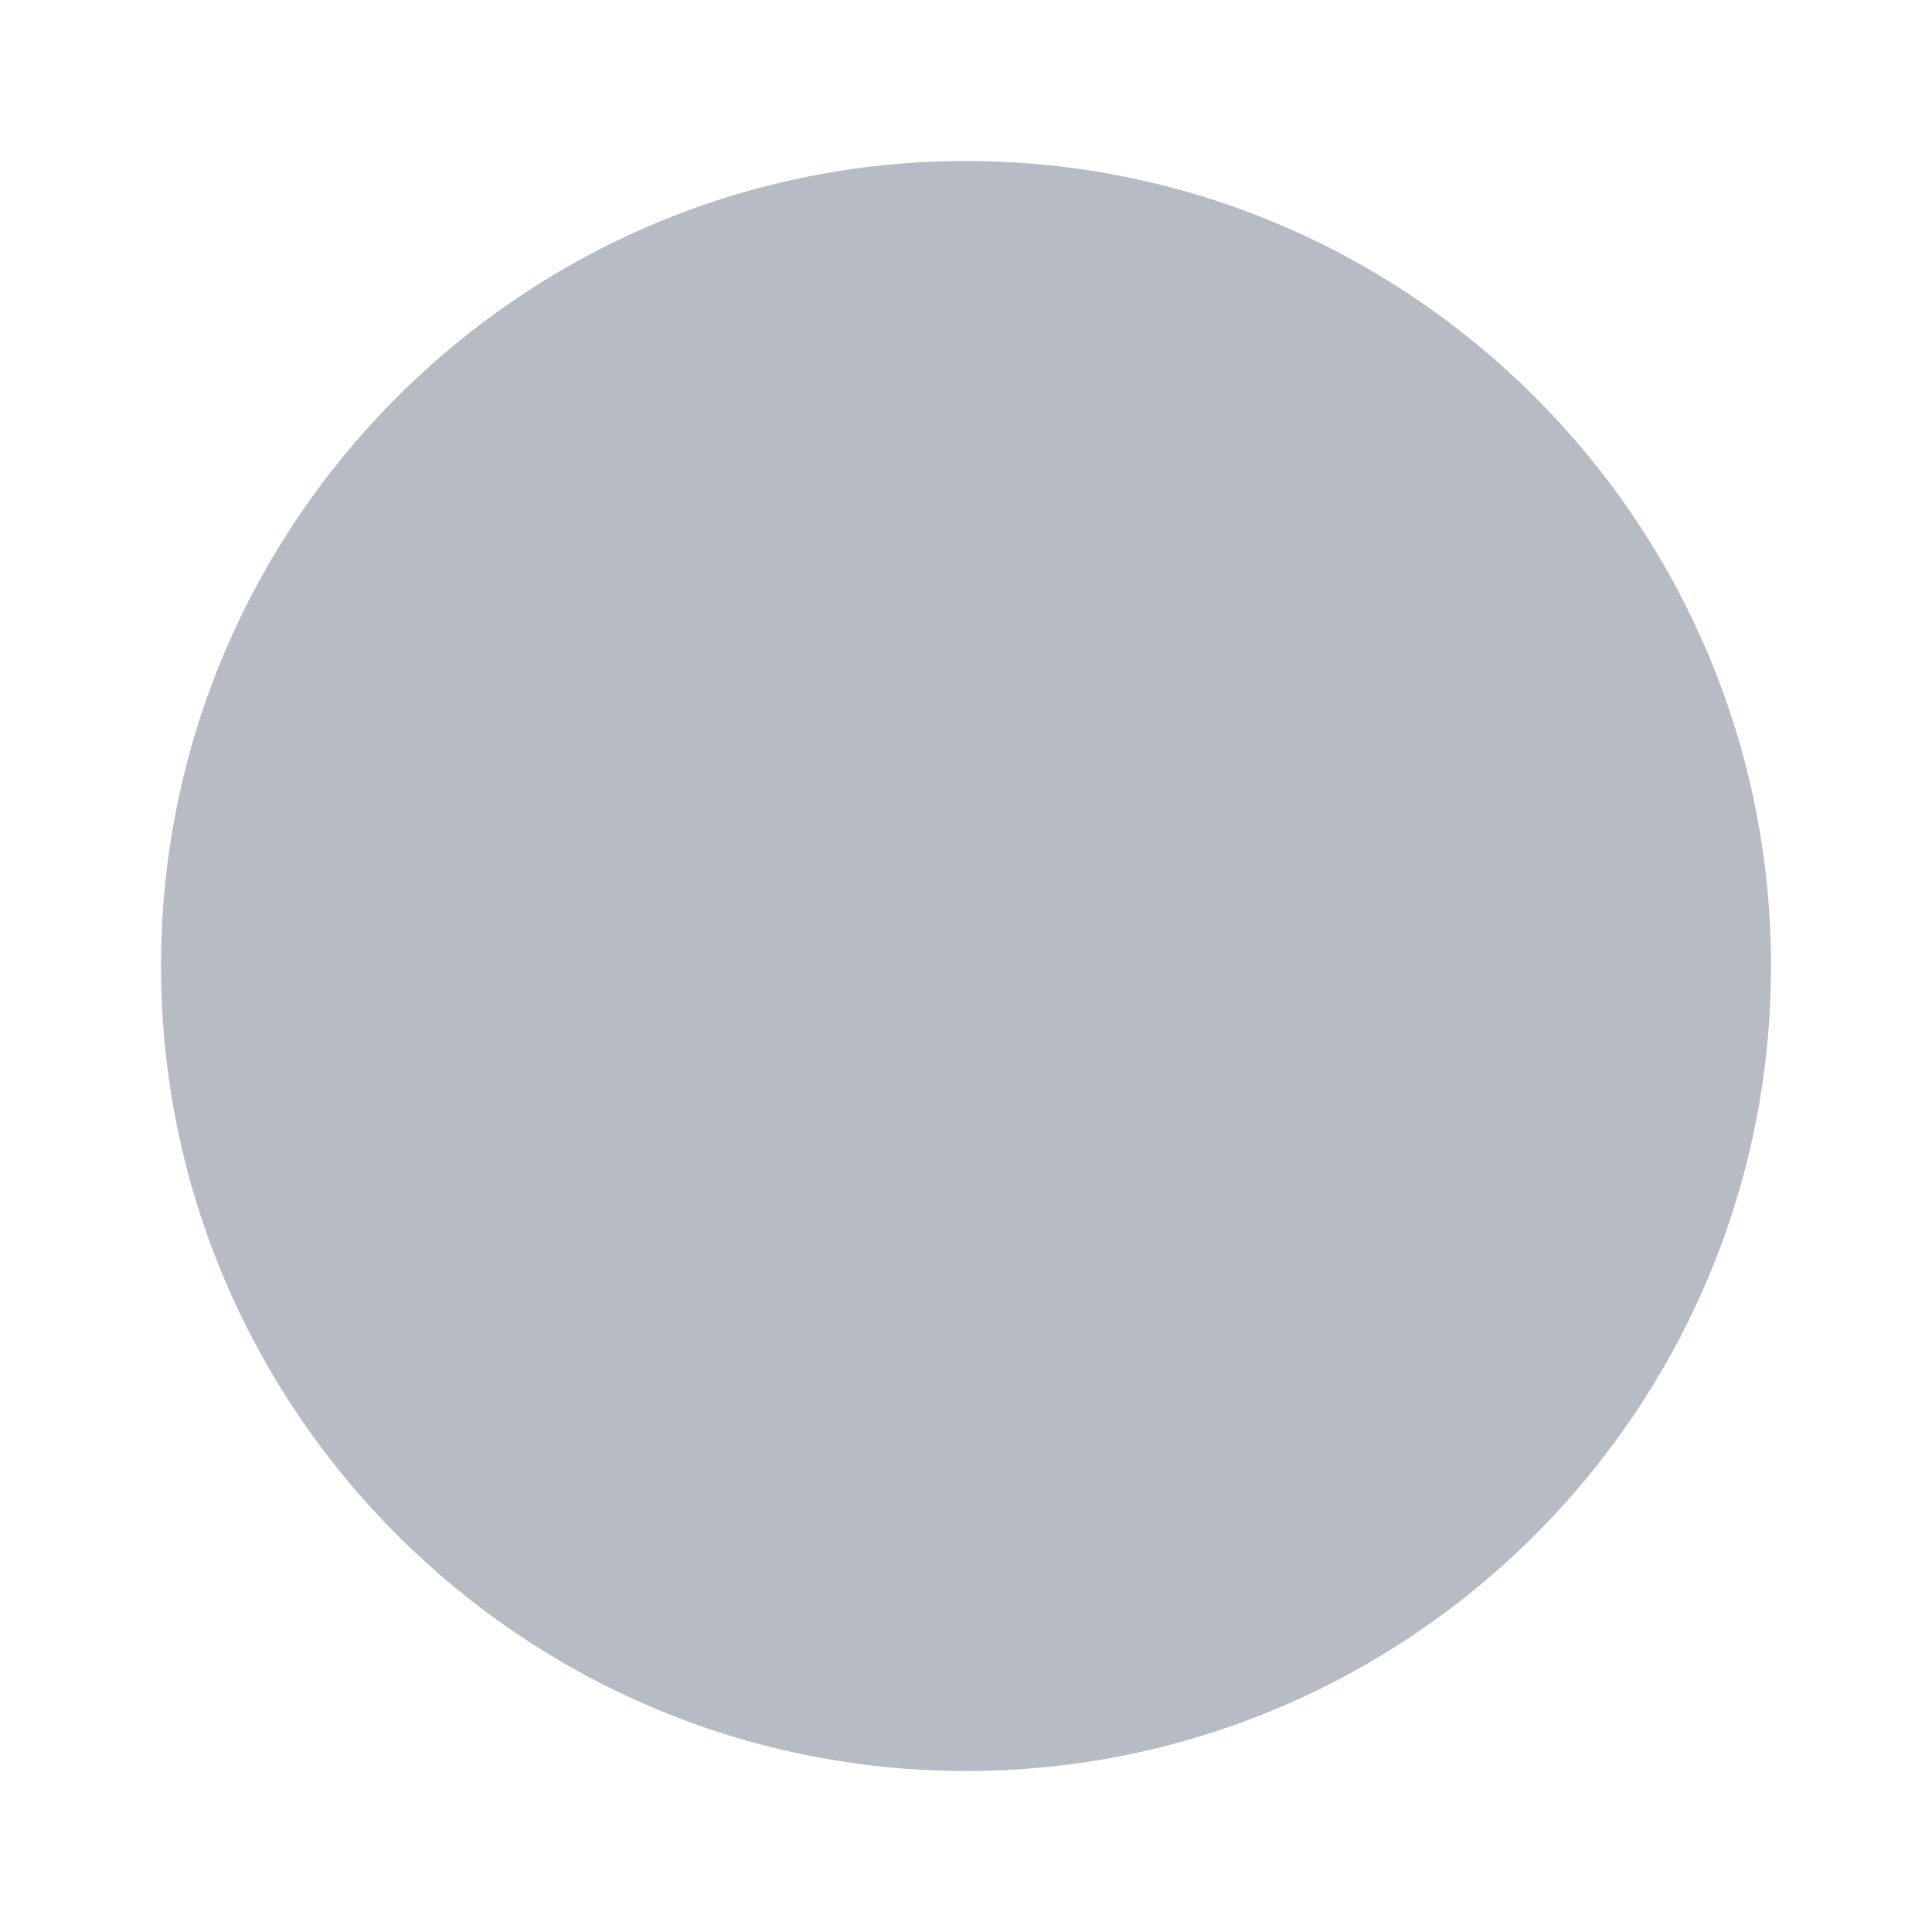
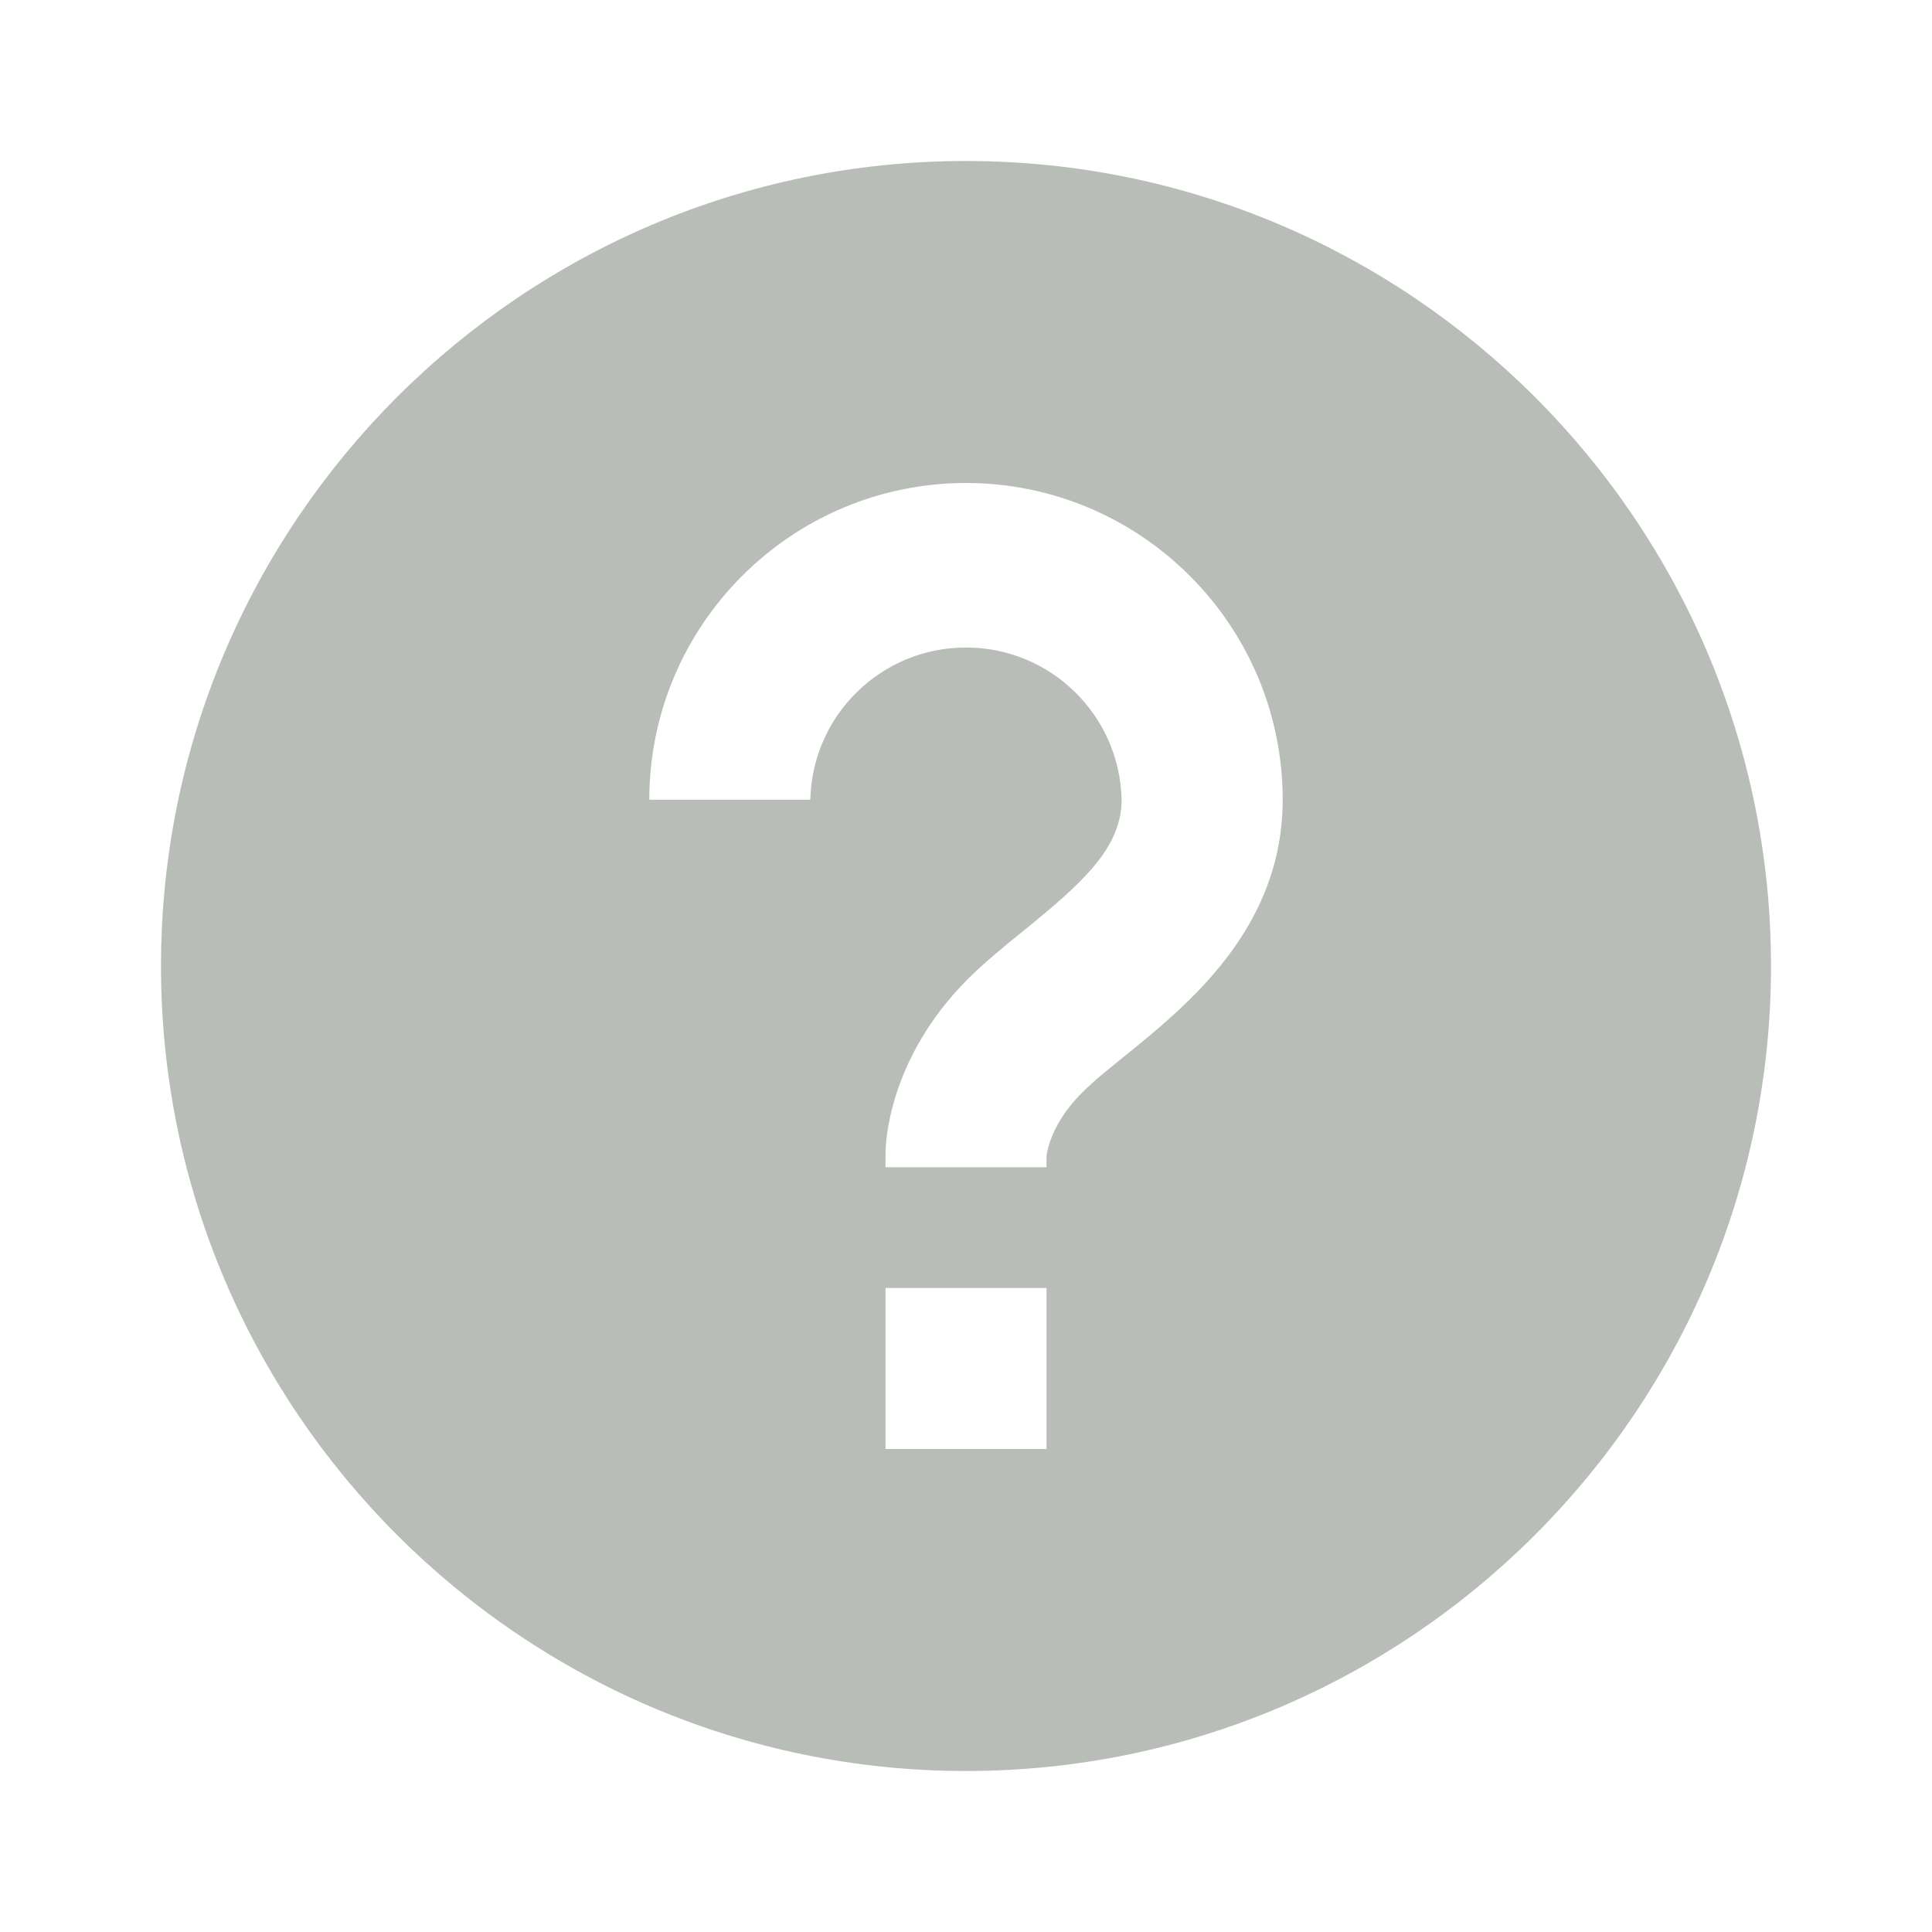
- <svg xmlns="http://www.w3.org/2000/svg" width="15" height="15" viewBox="0 0 24 24" style="fill: #B6BBC4;transform: ;msFilter:;">
-   <path d="M12 2C6.486 2 2 6.486 2 12s4.486 10 10 10 10-4.486 10-10S17.514 2 12 2z" />
+ <svg xmlns="http://www.w3.org/2000/svg" width="21" height="21" viewBox="0 0 24 24" style="fill: rgba(185, 189, 184, 1);transform: ;msFilter:;">
+   <path d="M12 2C6.486 2 2 6.486 2 12s4.486 10 10 10 10-4.486 10-10S17.514 2 12 2zm1 16h-2v-2h2v2zm.976-4.885c-.196.158-.385.309-.535.459-.408.407-.44.777-.441.793v.133h-2v-.167c0-.118.029-1.177 1.026-2.174.195-.195.437-.393.691-.599.734-.595 1.216-1.029 1.216-1.627a1.934 1.934 0 0 0-3.867.001h-2C8.066 7.765 9.831 6 12 6s3.934 1.765 3.934 3.934c0 1.597-1.179 2.55-1.958 3.181z" />
</svg>
